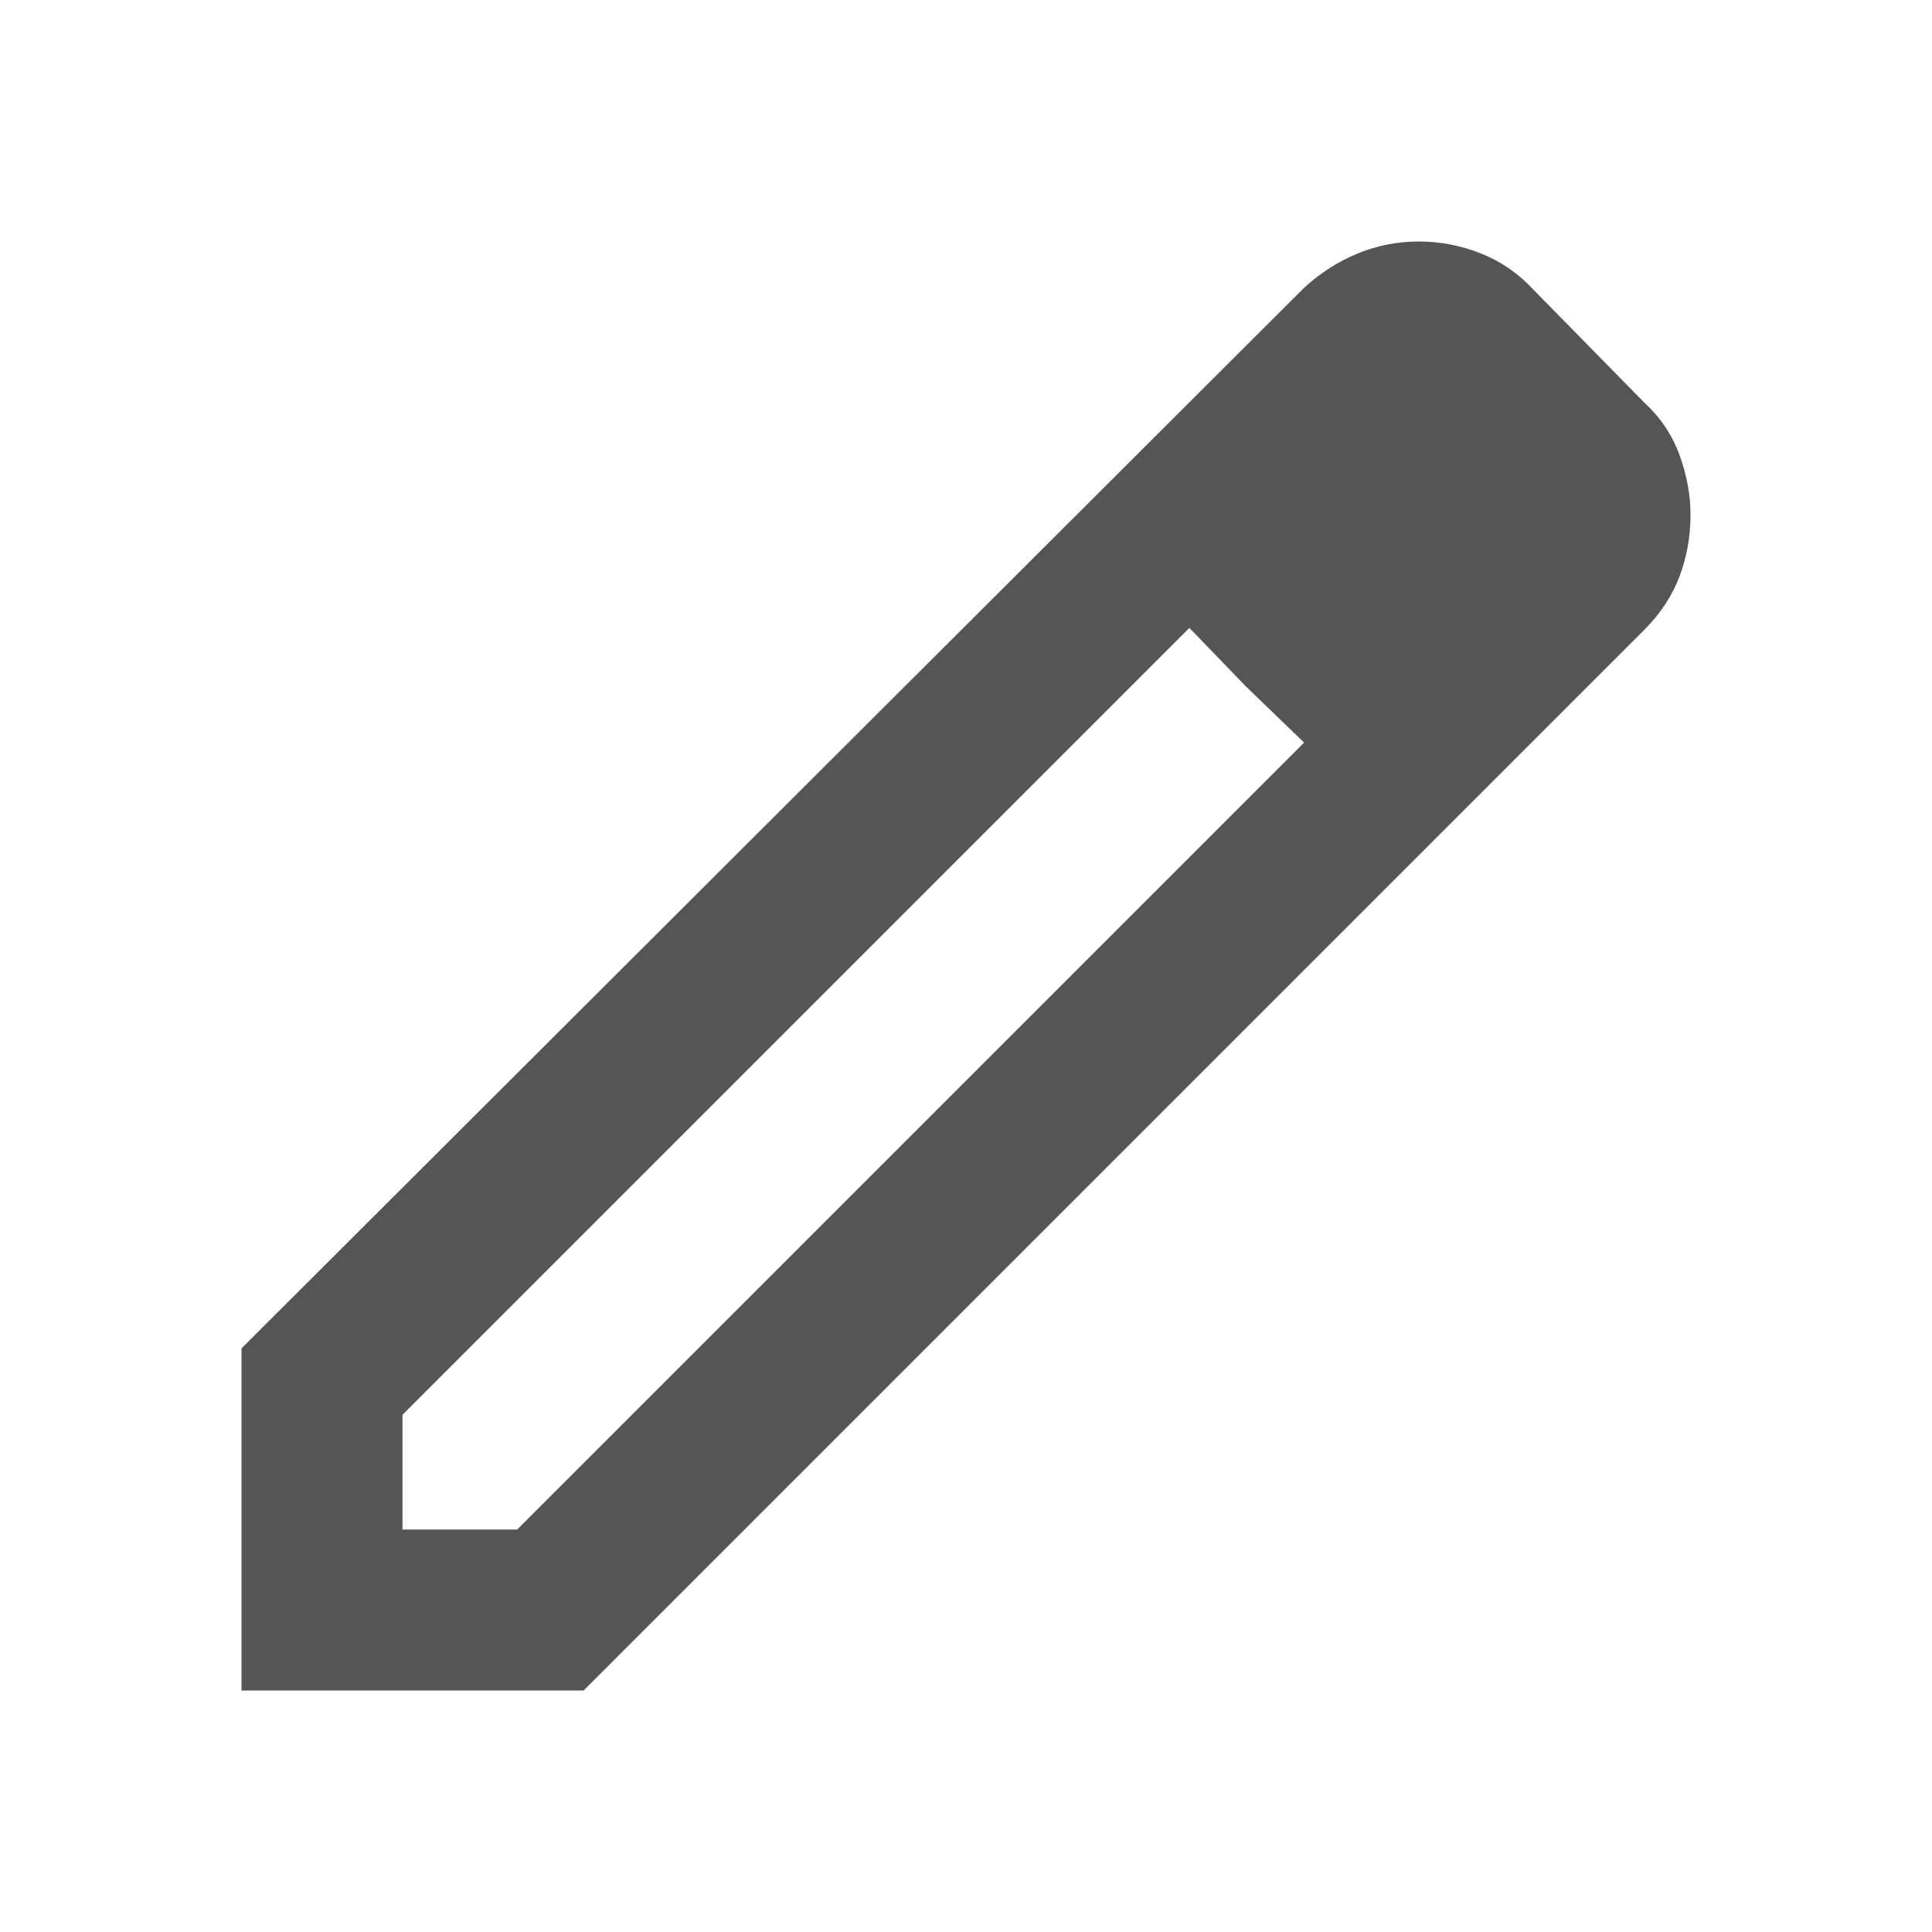
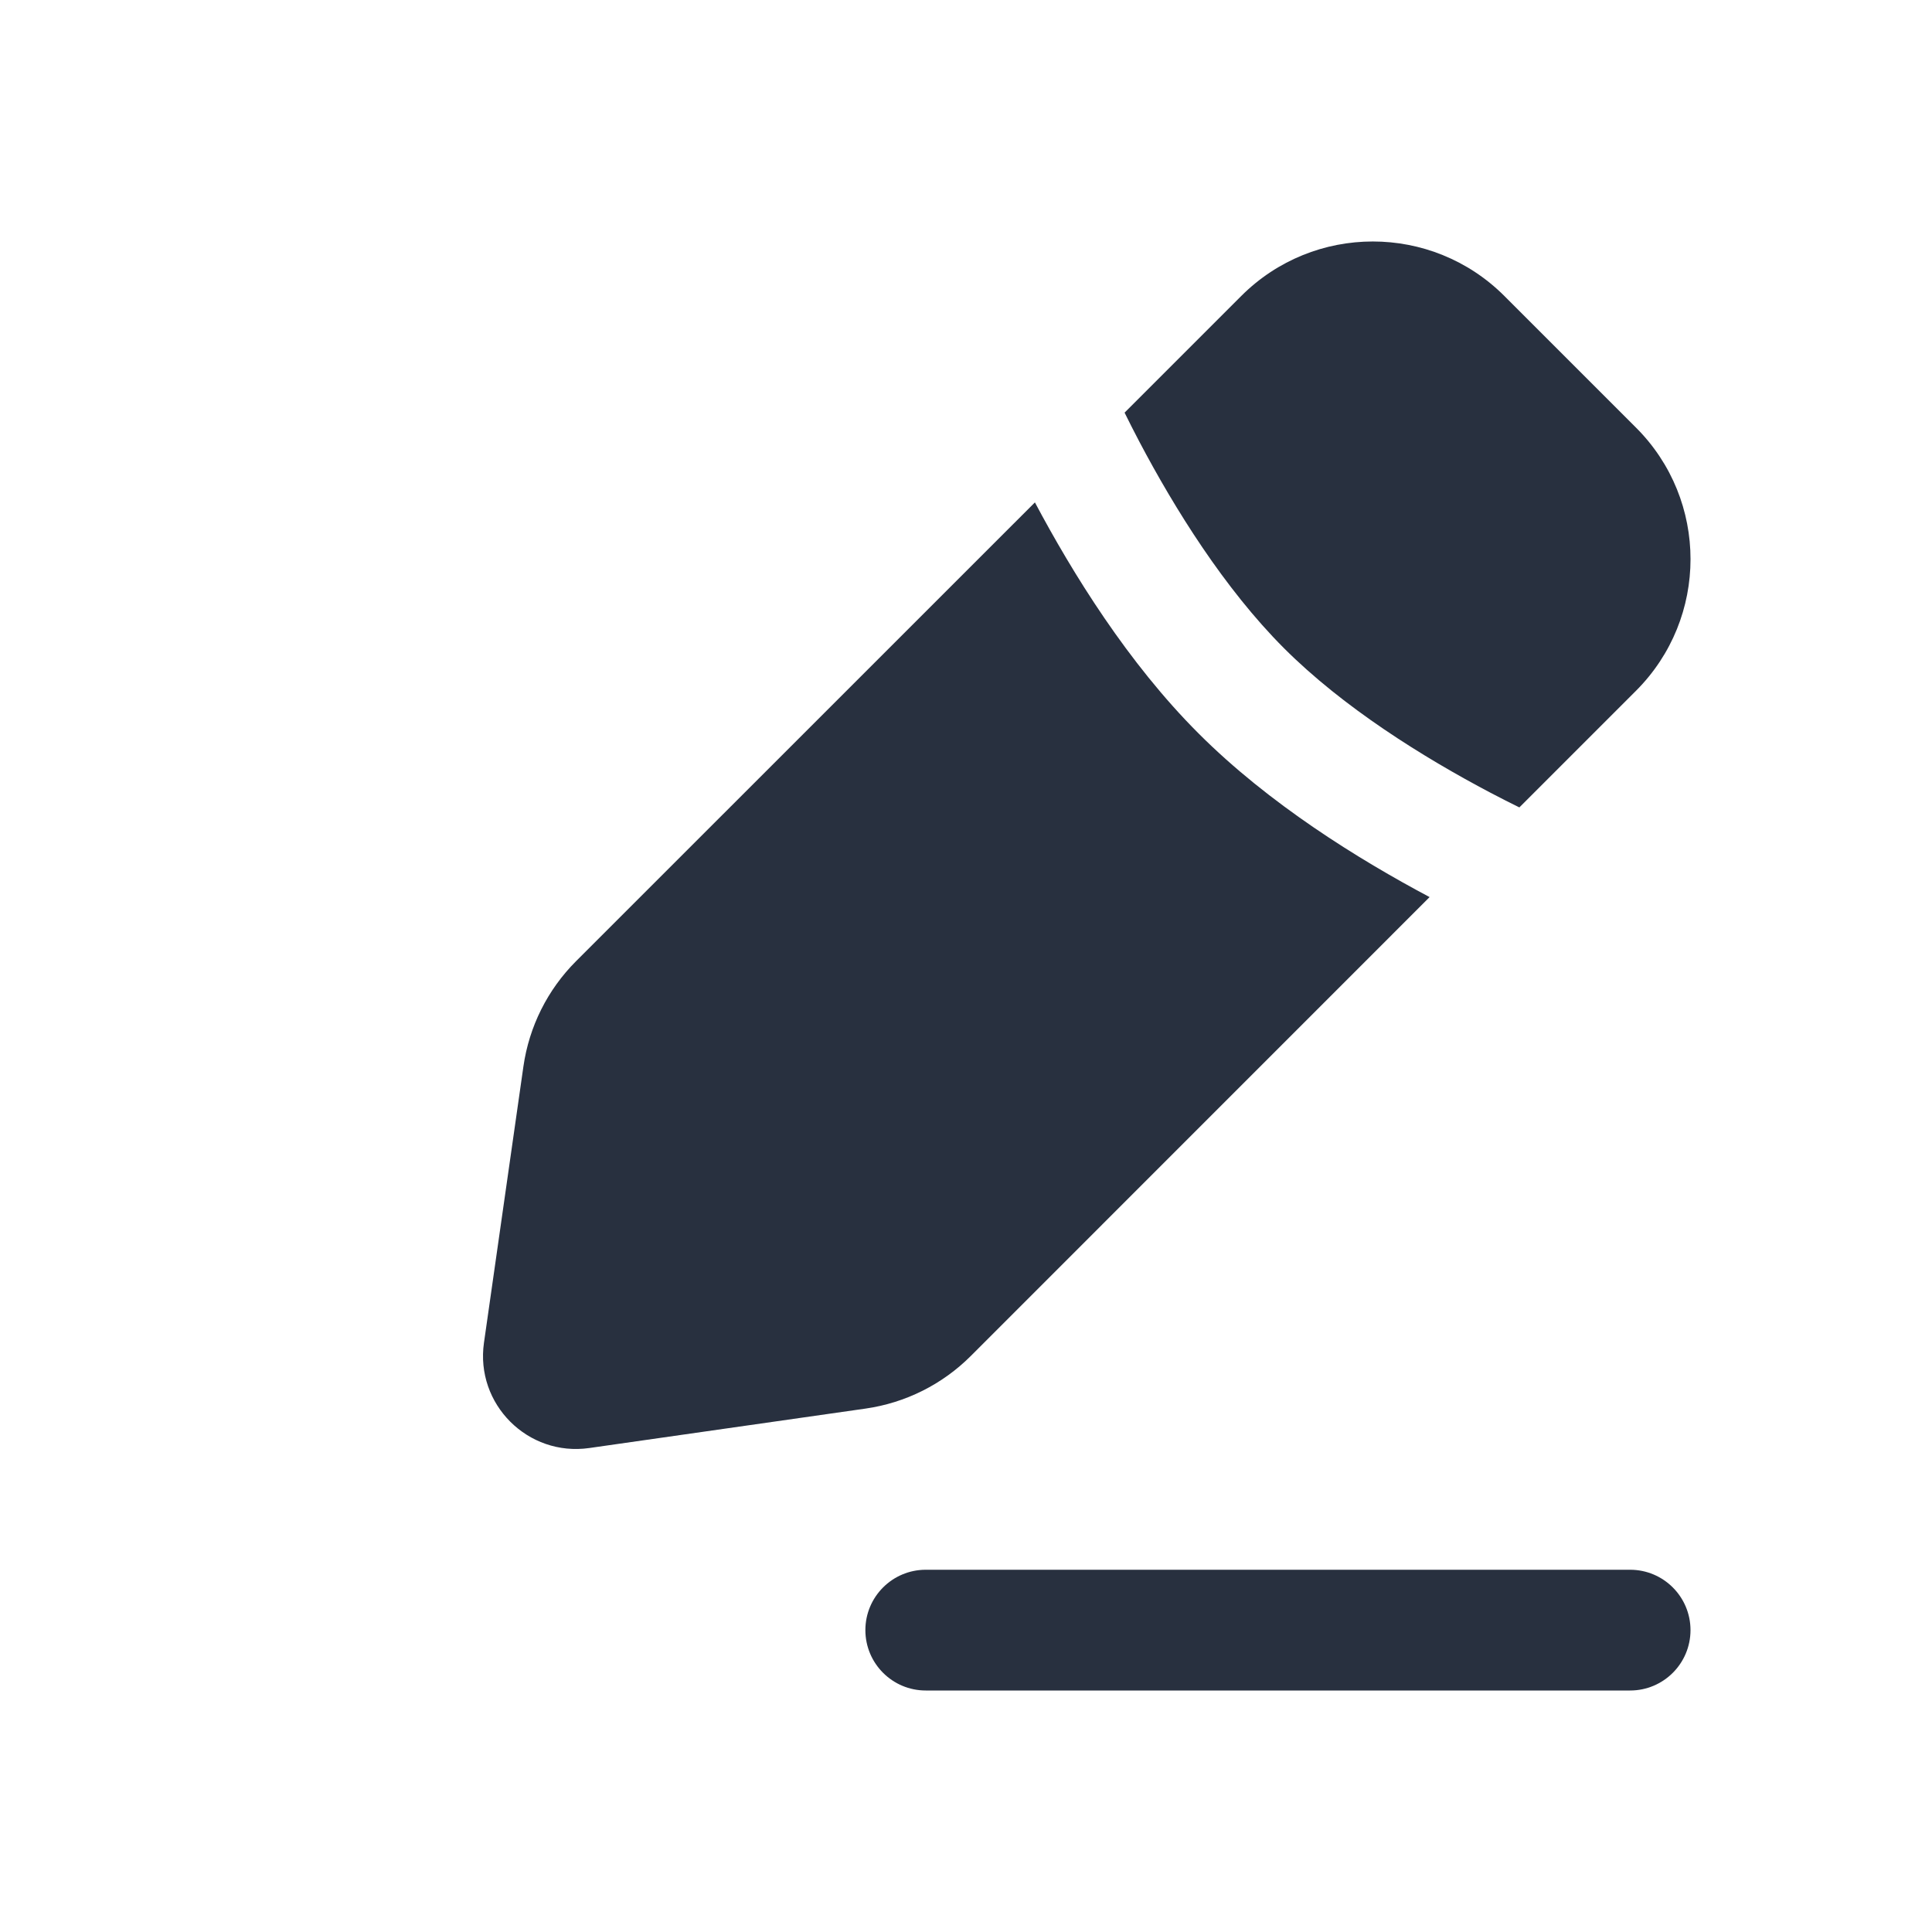
- <svg xmlns="http://www.w3.org/2000/svg" height="24px" viewBox="0 -960 960 960" width="24px" fill="#555">
-   <path d="M200-200h57l391-391-57-57-391 391v57Zm-80 80v-170l528-527q12-11 26.5-17t30.5-6q16 0 31 6t26 18l55 56q12 11 17.5 26t5.5 30q0 16-5.5 30.5T817-647L290-120H120Zm640-584-56-56 56 56Zm-141 85-28-29 57 57-29-28Z" />
+ <svg xmlns="http://www.w3.org/2000/svg" viewBox="0 0 24 24" fill="#28303F">
+   <path d="M15.419 3.677C16.322 2.774 17.785 2.774 18.688 3.677L20.323 5.312C21.226 6.214 21.226 7.678 20.323 8.581L18.874 10.03C18.76 9.974 18.64 9.913 18.516 9.848C17.681 9.408 16.689 8.791 15.949 8.051C15.21 7.311 14.592 6.319 14.152 5.484C14.087 5.36 14.026 5.24 13.97 5.126L15.419 3.677ZM14.889 9.111C15.764 9.987 16.878 10.676 17.759 11.144L12.06 16.844C11.706 17.198 11.248 17.427 10.752 17.498L7.32 17.988C6.557 18.097 5.903 17.443 6.012 16.68L6.502 13.248C6.573 12.752 6.802 12.294 7.156 11.94L12.856 6.241C13.324 7.122 14.013 8.236 14.889 9.111ZM11.5 19.5C11.086 19.5 10.75 19.836 10.75 20.25C10.75 20.664 11.086 21 11.5 21H20.25C20.664 21 21 20.664 21 20.25C21 19.836 20.664 19.5 20.25 19.5H11.5Z" />
</svg>
